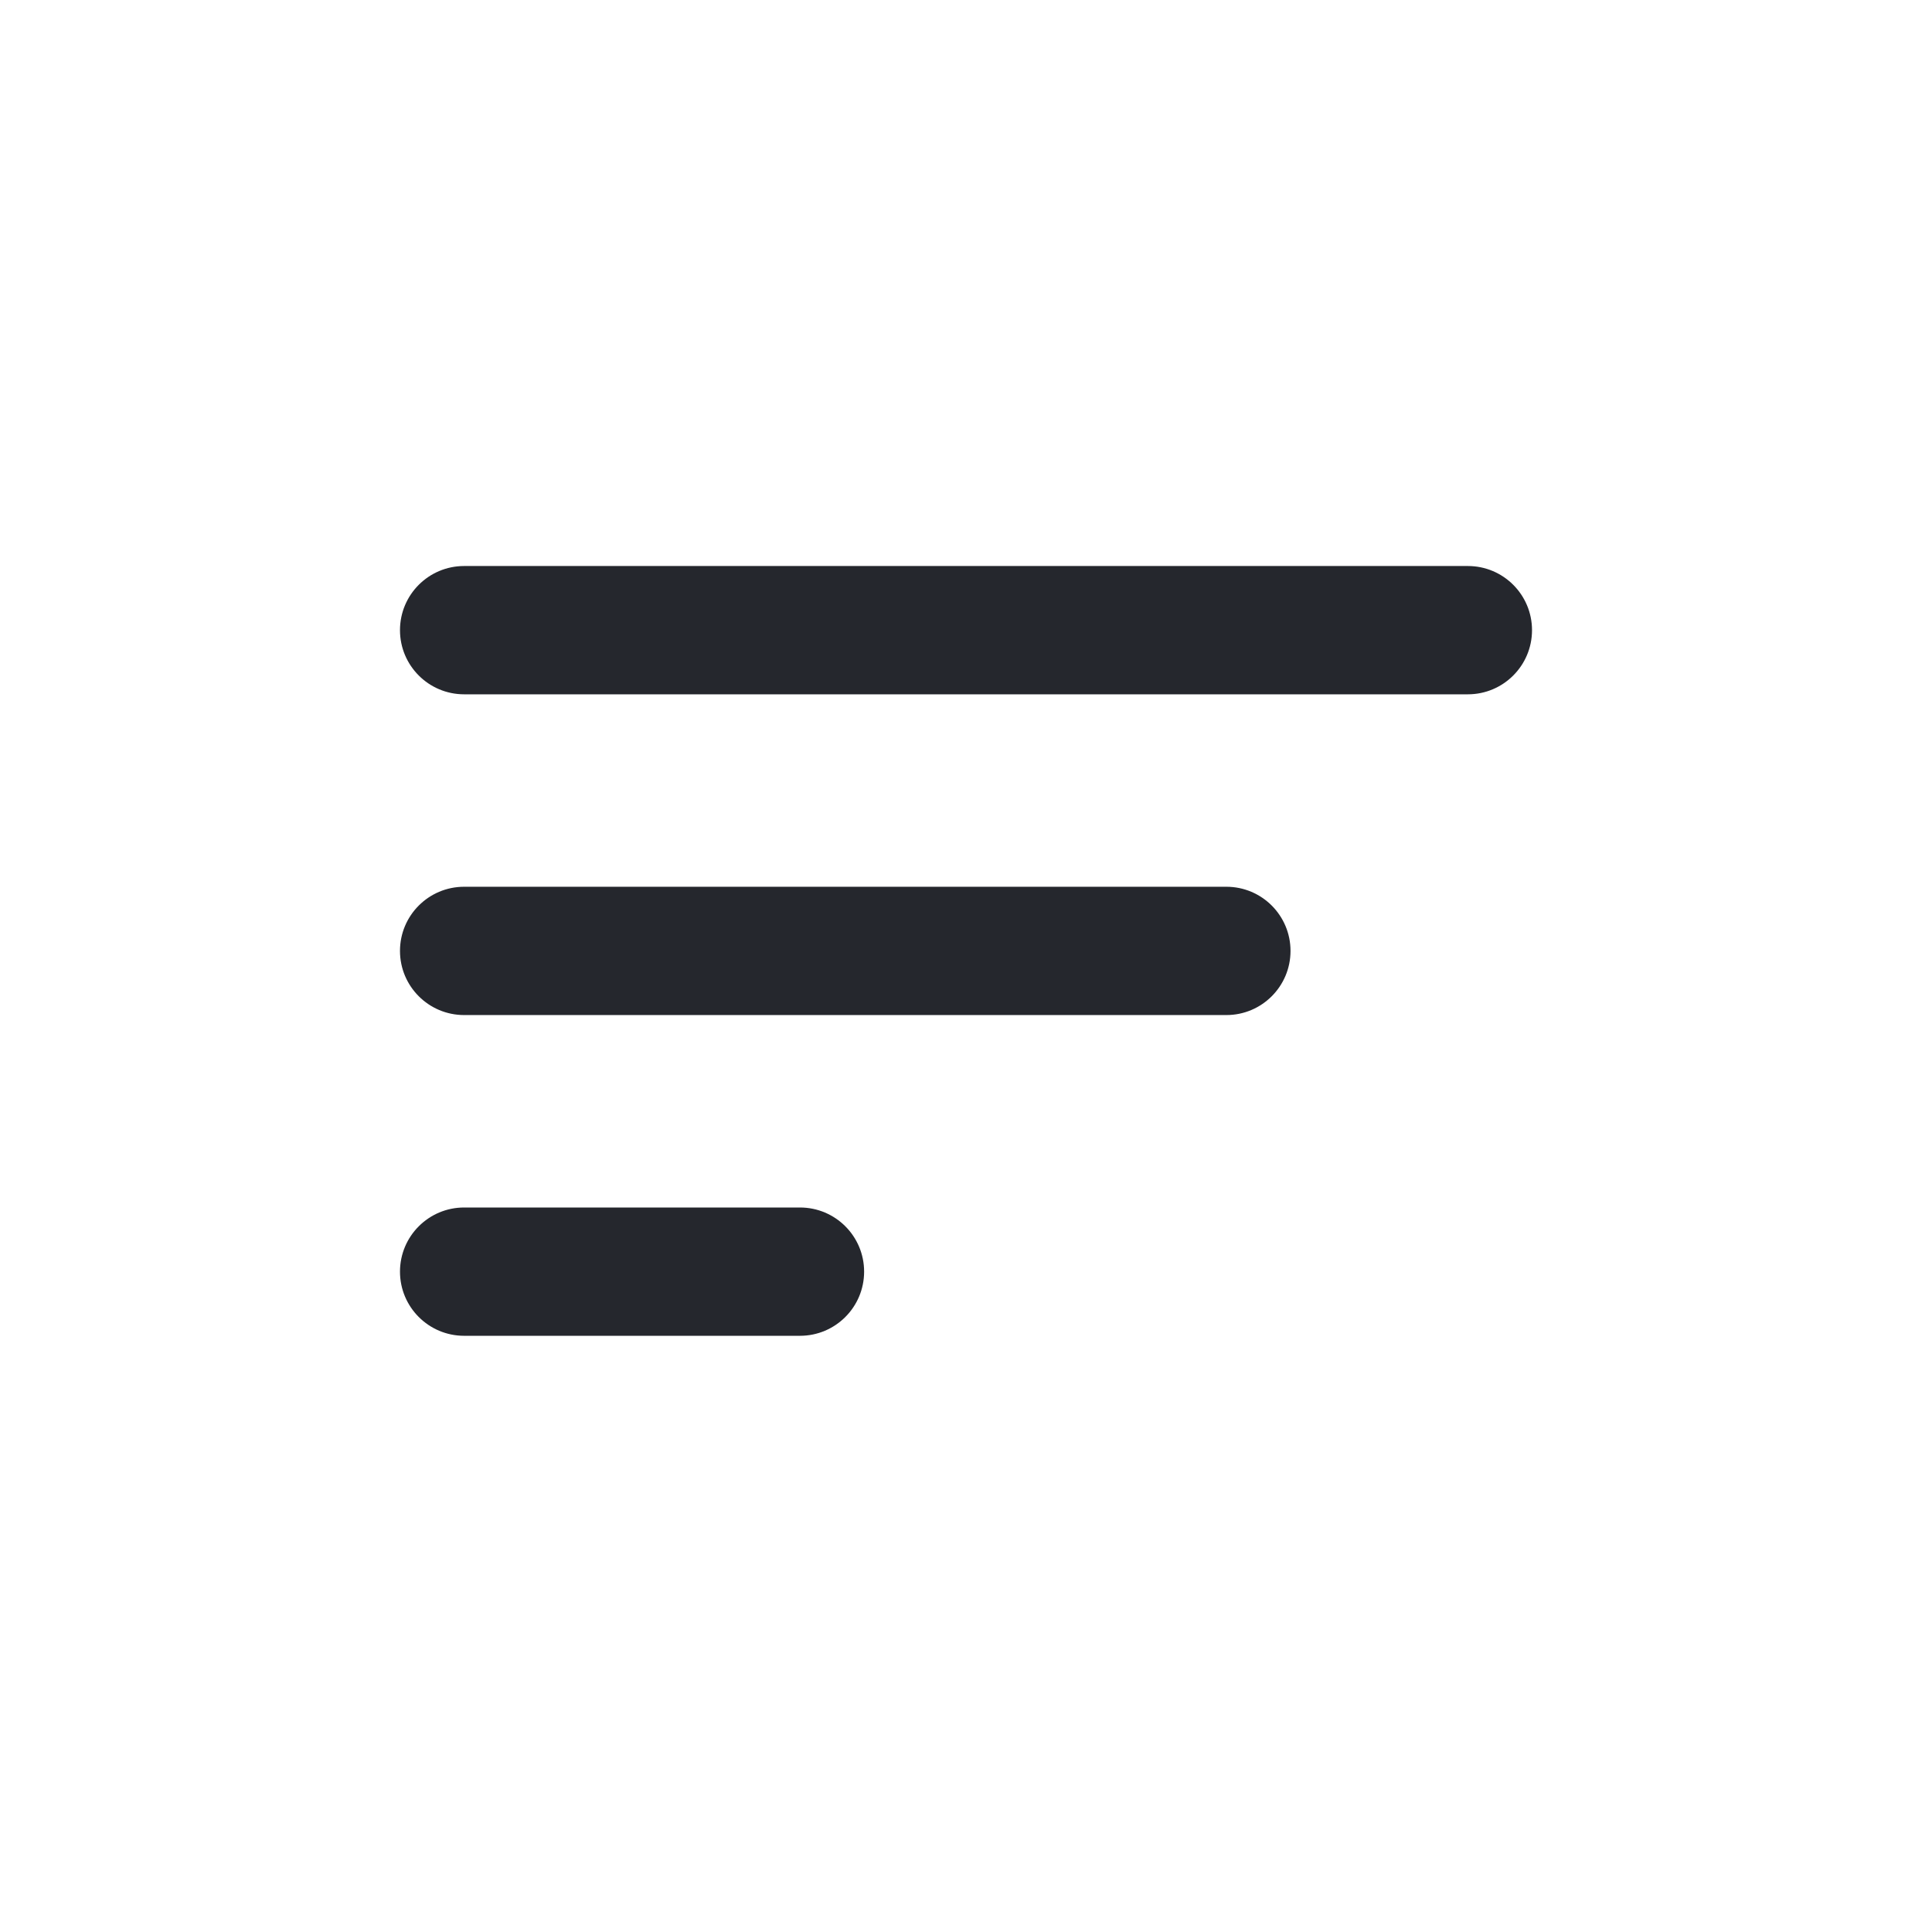
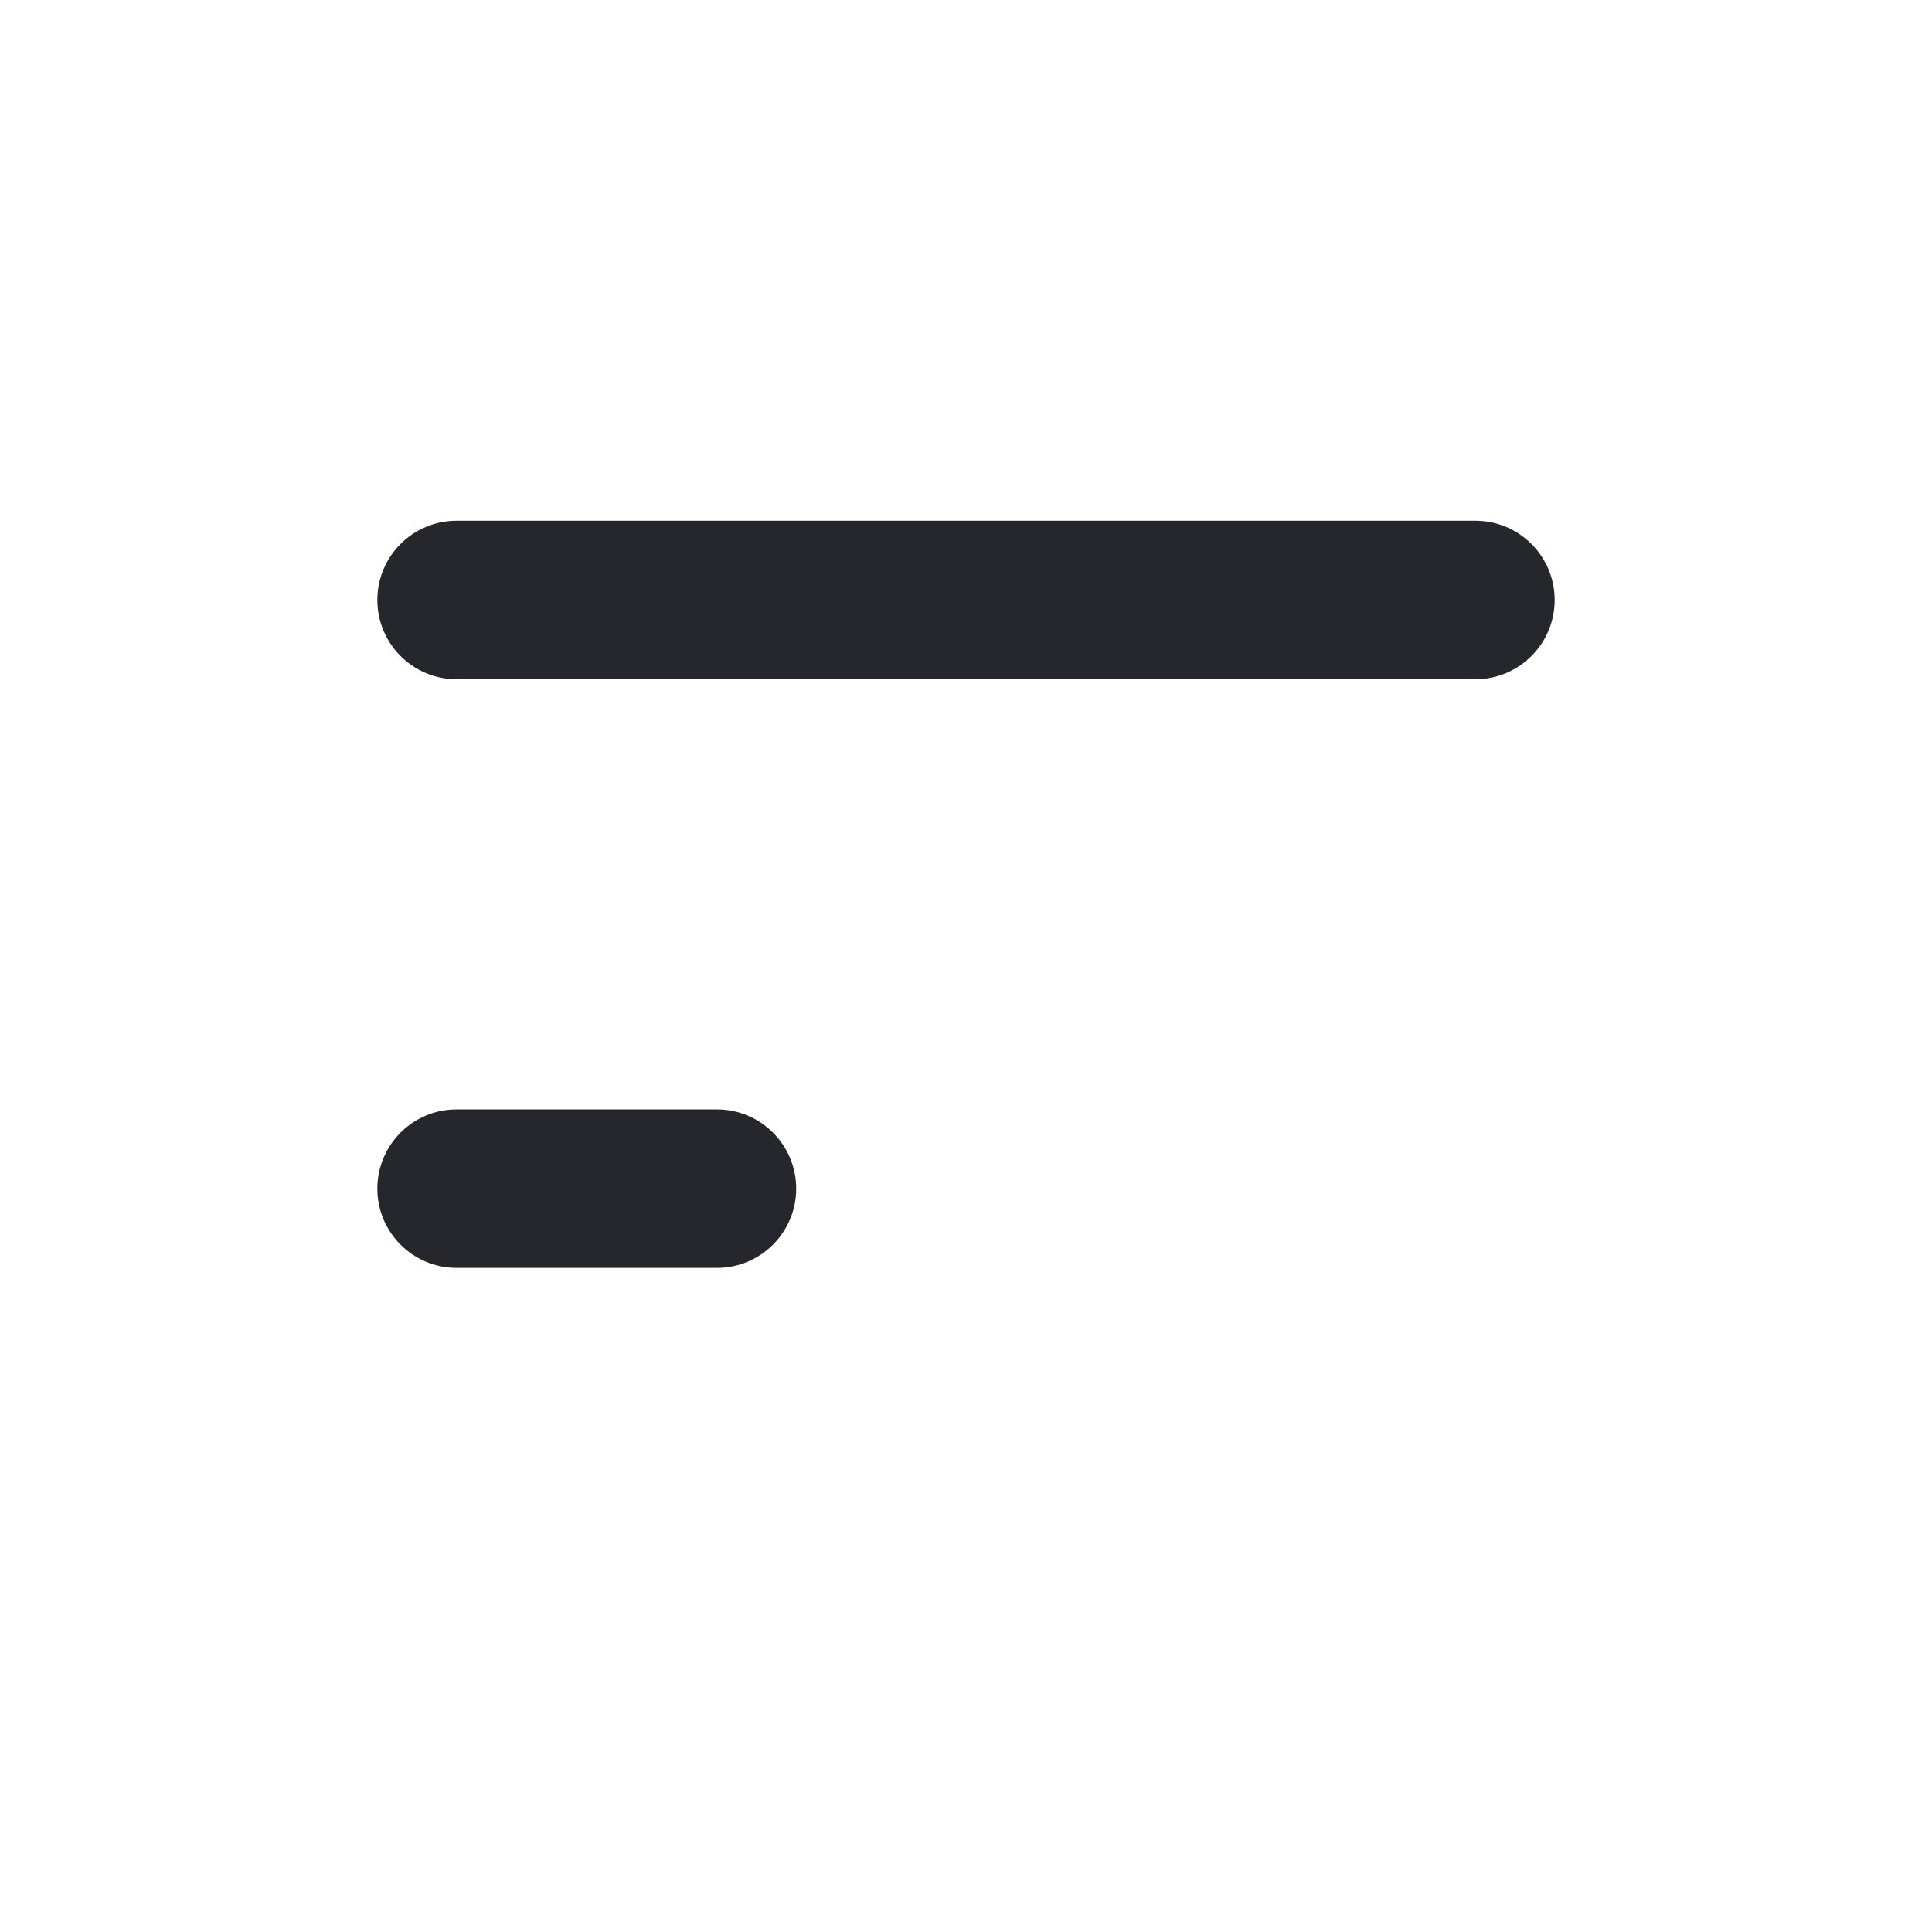
<svg xmlns="http://www.w3.org/2000/svg" viewBox="0 0 1024 1024">
-   <rect x="212" y="300" width="600" height="68" rx="34" fill="#25272D" />
-   <rect x="212" y="470" width="472" height="68" rx="34" fill="#25272D" />
-   <rect x="212" y="640" width="246" height="68" rx="34" fill="#25272D" />
+   <rect x="200" y="276" width="624" height="84" rx="42" fill="#25272D" />
+   <rect x="200" y="588" width="222" height="84" rx="42" fill="#25272D" />
</svg>
